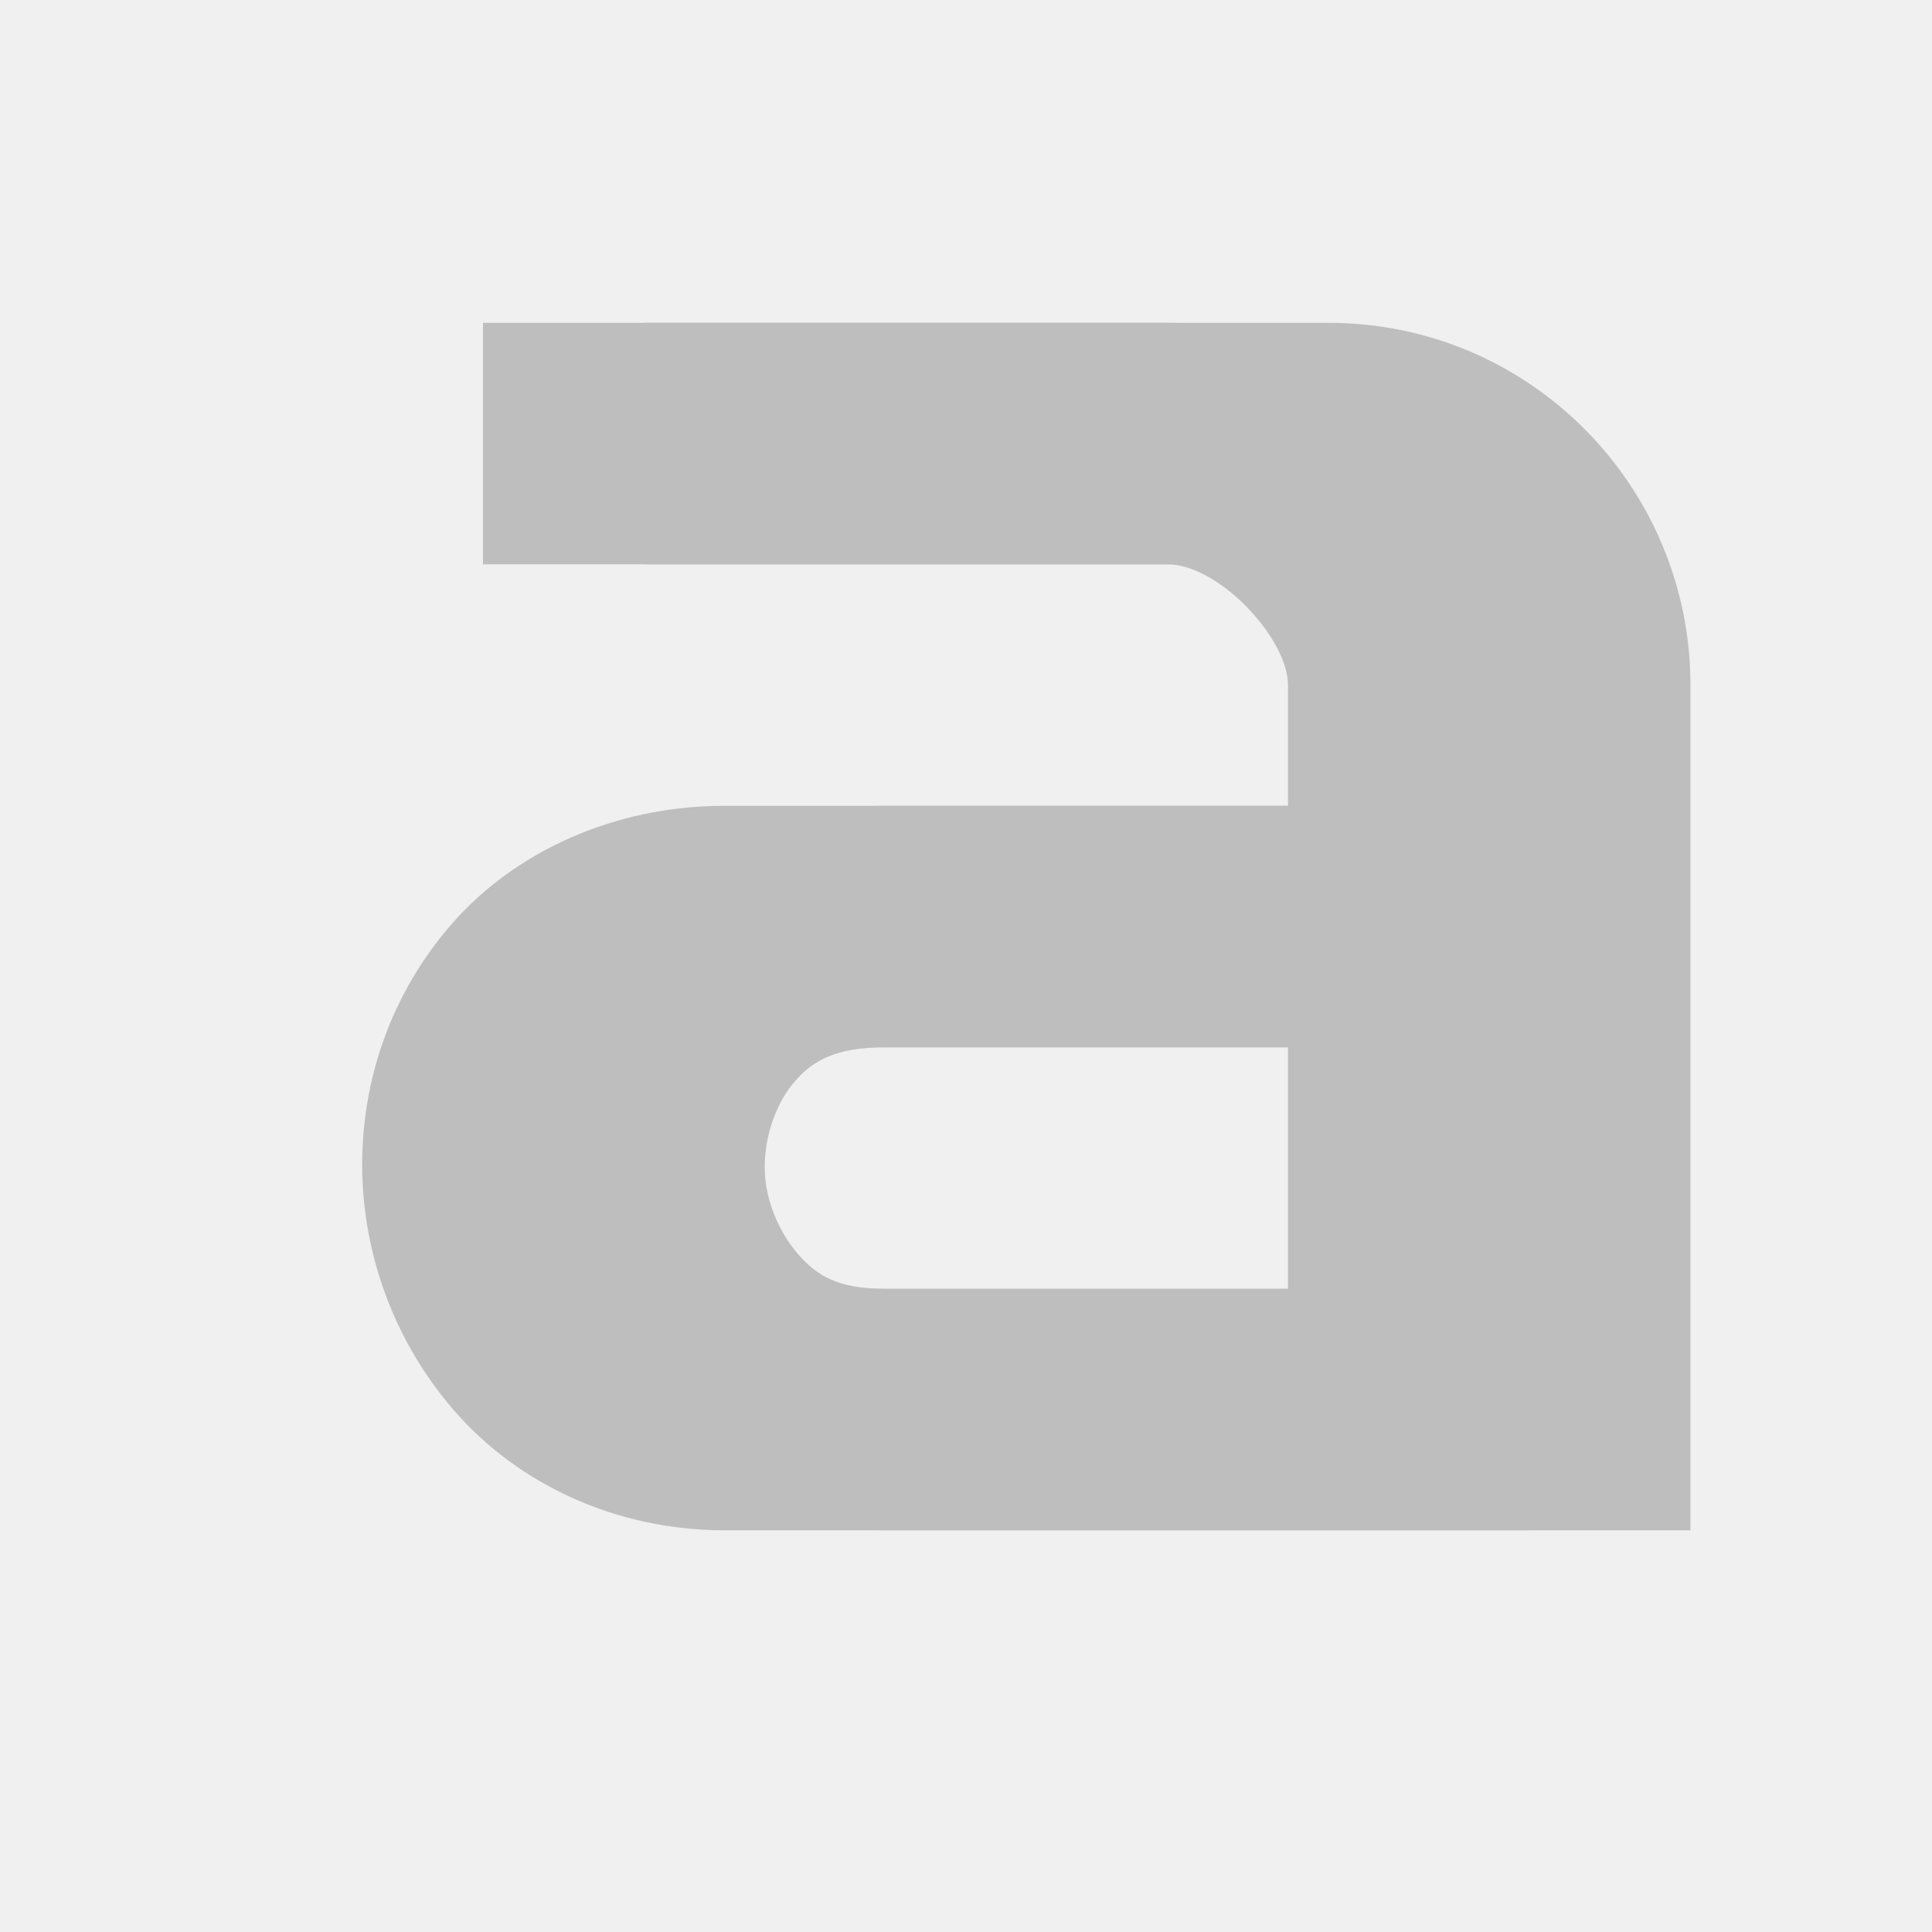
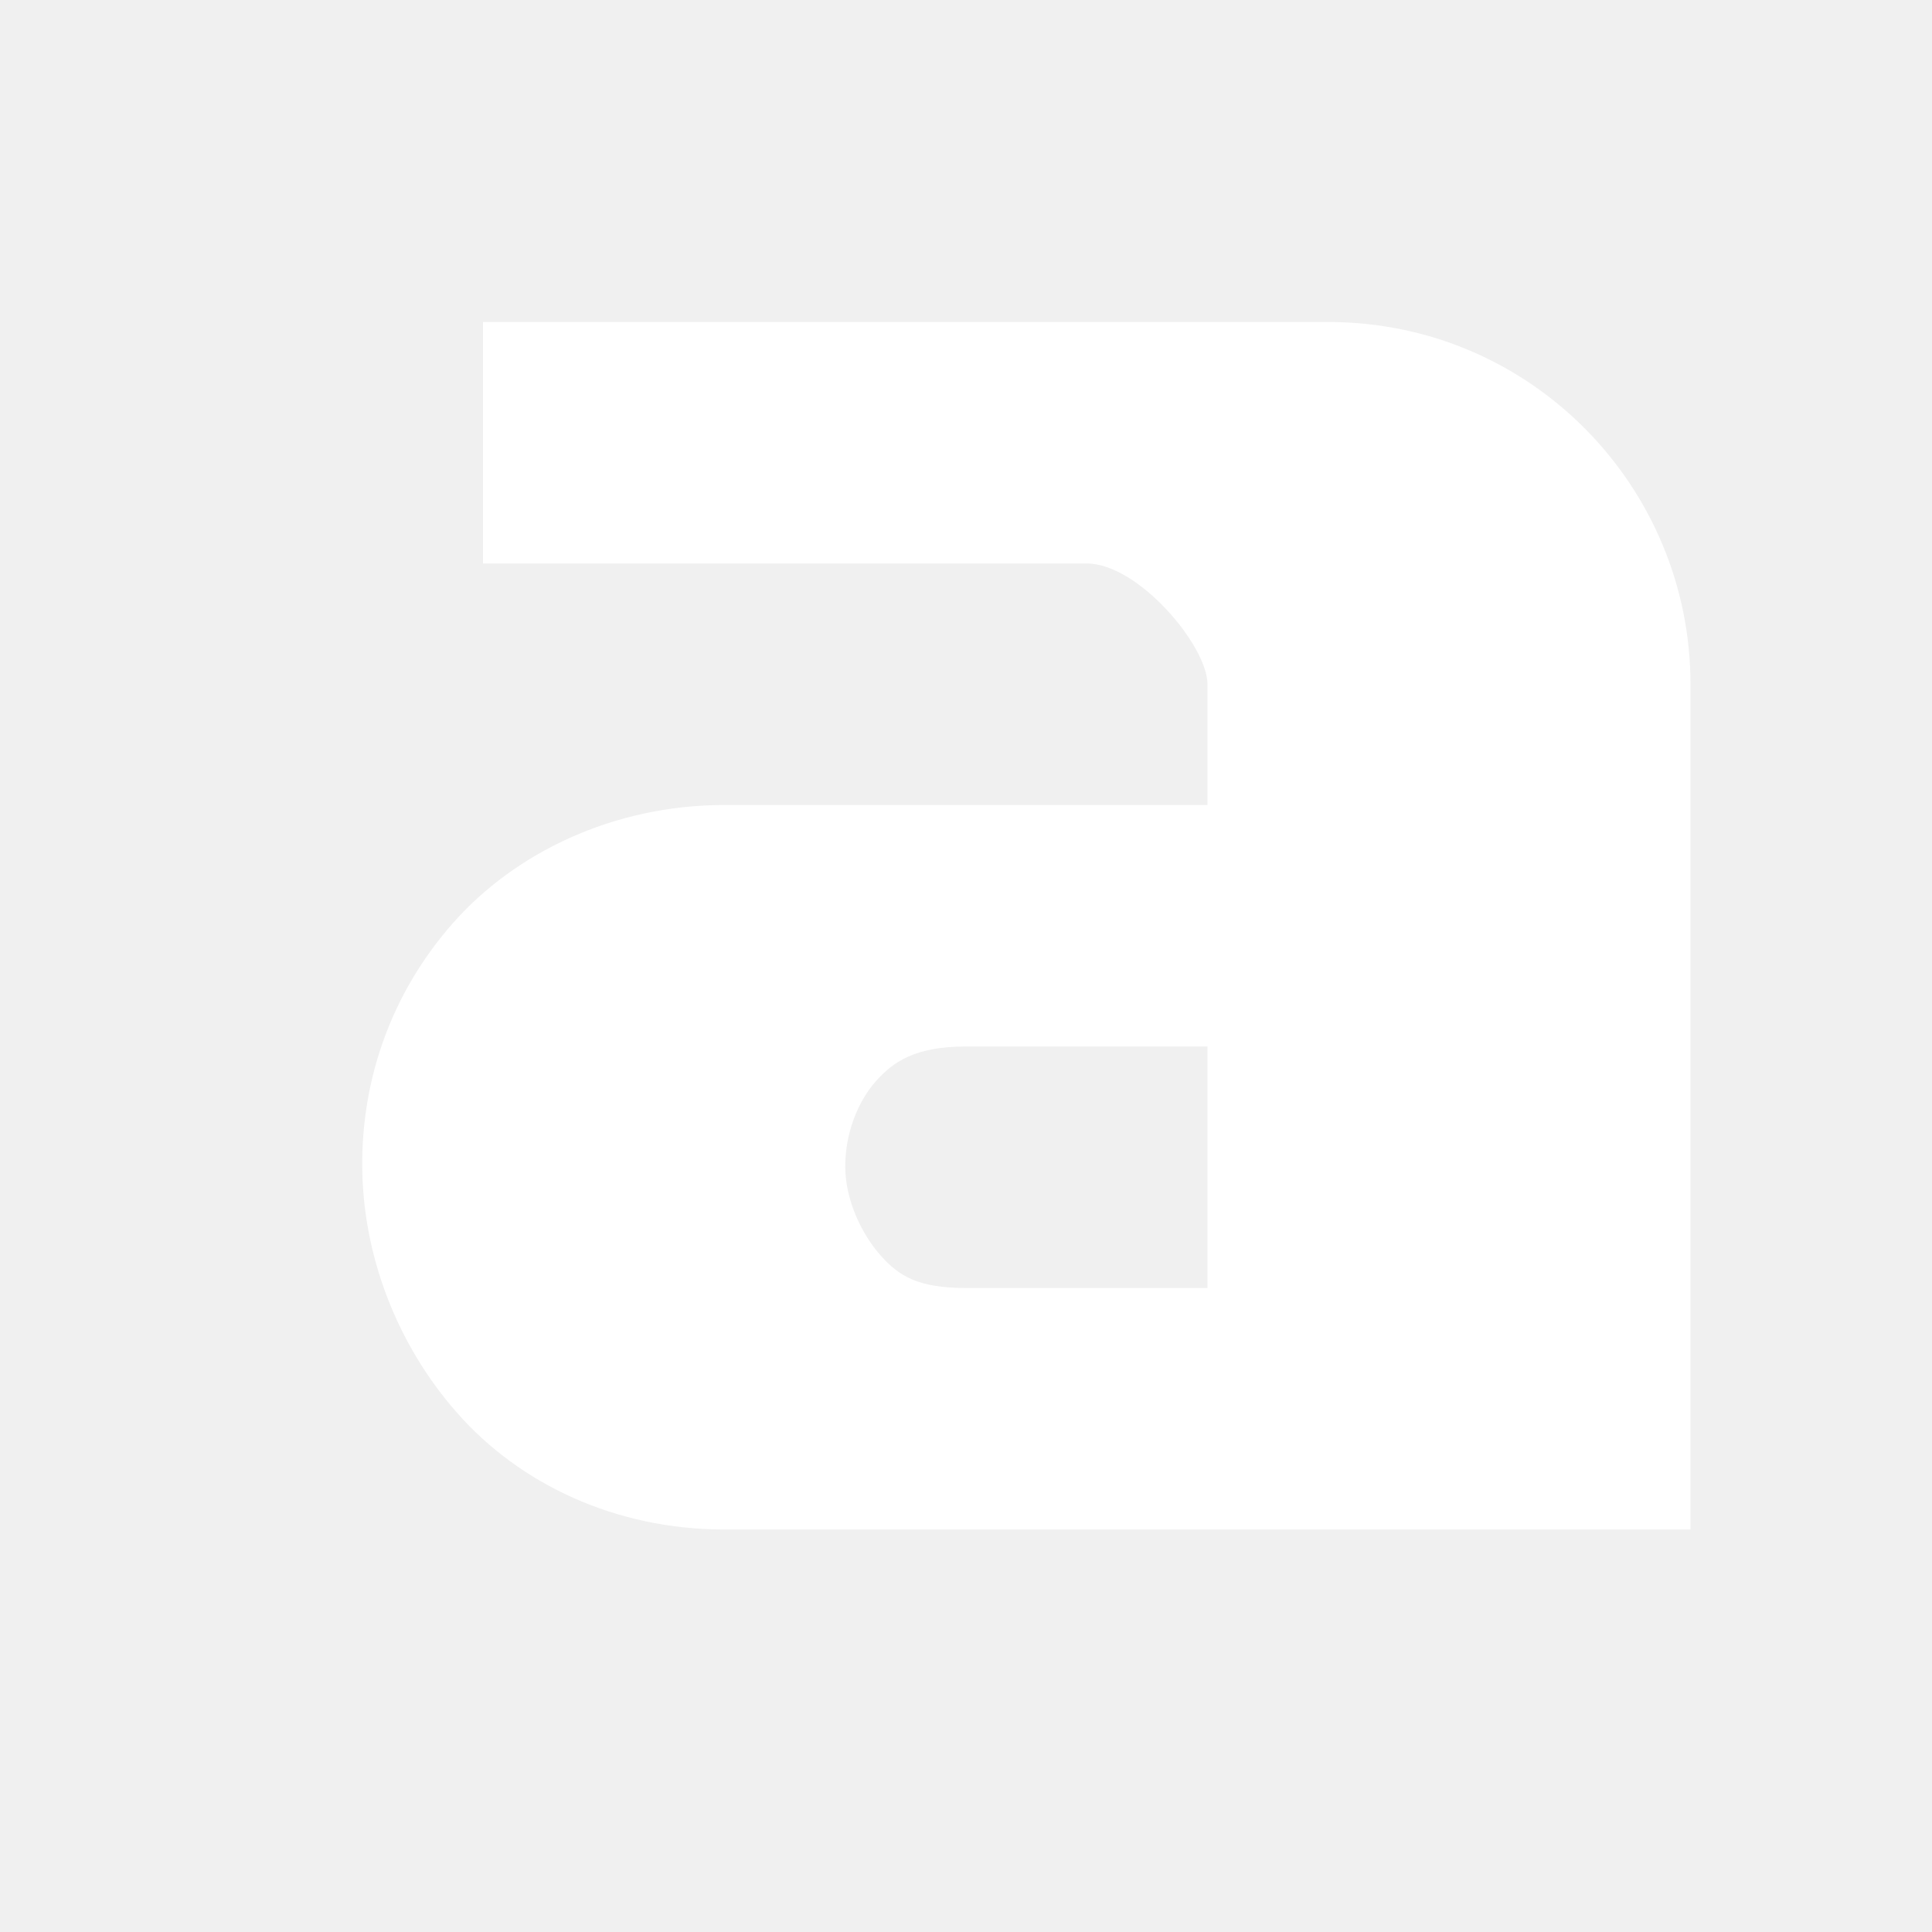
- <svg xmlns="http://www.w3.org/2000/svg" xmlns:ns1="http://www.openswatchbook.org/uri/2009/osb" height="24" id="svg7384" version="1.1" width="24">
-   <defs id="defs7386">
-     <linearGradient gradientTransform="matrix(-2.736579,0.4081035,-0.1890831,-1.446856,239.5401,-1703.69)" id="linearGradient19282" ns1:paint="solid">
-       <stop id="stop19284" offset="0" style="stop-color:#666666;stop-opacity:1;" />
-     </linearGradient>
-     <linearGradient gradientTransform="matrix(-2.736579,0.4081035,-0.1890831,-1.446856,239.5401,-1703.69)" id="linearGradient6146" ns1:paint="solid">
-       <stop id="stop6148" offset="0" style="stop-color:#666666;stop-opacity:1;" />
-     </linearGradient>
-     <linearGradient gradientTransform="matrix(-2.736579,0.4081035,-0.1890831,-1.446856,239.5401,-1703.69)" id="linearGradient6150" ns1:paint="solid">
-       <stop id="stop6152" offset="0" style="stop-color:#666666;stop-opacity:1;" />
-     </linearGradient>
-     <linearGradient gradientTransform="matrix(-2.736579,0.4081035,-0.1890831,-1.446856,239.5401,-1703.69)" id="linearGradient6154" ns1:paint="solid">
-       <stop id="stop6156" offset="0" style="stop-color:#666666;stop-opacity:1;" />
-     </linearGradient>
-     <linearGradient gradientTransform="matrix(-2.736579,0.4081035,-0.1890831,-1.446856,239.5401,-1703.69)" id="linearGradient19282-9" ns1:paint="solid">
-       <stop id="stop19284-9" offset="0" style="stop-color:#666666;stop-opacity:1;" />
-     </linearGradient>
-     <linearGradient gradientTransform="matrix(-2.736579,0.4081035,-0.1890831,-1.446856,239.5401,-1703.69)" id="linearGradient6178" ns1:paint="solid">
-       <stop id="stop6180" offset="0" style="stop-color:#666666;stop-opacity:1;" />
-     </linearGradient>
-     <linearGradient gradientTransform="matrix(-2.736579,0.4081035,-0.1890831,-1.446856,239.5401,-1703.69)" id="linearGradient6182" ns1:paint="solid">
-       <stop id="stop6184" offset="0" style="stop-color:#666666;stop-opacity:1;" />
-     </linearGradient>
-     <linearGradient gradientTransform="matrix(-2.736579,0.4081035,-0.1890831,-1.446856,239.5401,-1703.69)" id="linearGradient6186" ns1:paint="solid">
-       <stop id="stop6188" offset="0" style="stop-color:#666666;stop-opacity:1;" />
-     </linearGradient>
-     <linearGradient gradientTransform="matrix(-2.736579,0.4081035,-0.1890831,-1.446856,239.5401,-1703.69)" id="linearGradient19282-5" ns1:paint="solid">
-       <stop id="stop19284-6" offset="0" style="stop-color:#666666;stop-opacity:1;" />
-     </linearGradient>
-     <linearGradient gradientTransform="matrix(-2.736579,0.4081035,-0.1890831,-1.446856,239.5401,-1703.69)" id="linearGradient6210" ns1:paint="solid">
-       <stop id="stop6212" offset="0" style="stop-color:#666666;stop-opacity:1;" />
-     </linearGradient>
-     <linearGradient gradientTransform="matrix(-2.736579,0.4081035,-0.1890831,-1.446856,239.5401,-1703.69)" id="linearGradient19282-8" ns1:paint="solid">
-       <stop id="stop19284-5" offset="0" style="stop-color:#666666;stop-opacity:1;" />
-     </linearGradient>
-     <linearGradient gradientTransform="matrix(-2.736579,0.4081035,-0.1890831,-1.446856,239.5401,-1703.69)" id="linearGradient6265" ns1:paint="solid">
-       <stop id="stop6267" offset="0" style="stop-color:#666666;stop-opacity:1;" />
-     </linearGradient>
-     <linearGradient gradientTransform="matrix(-2.736579,0.4081035,-0.1890831,-1.446856,239.5401,-1703.69)" id="linearGradient6269" ns1:paint="solid">
-       <stop id="stop6271" offset="0" style="stop-color:#666666;stop-opacity:1;" />
-     </linearGradient>
-     <linearGradient gradientTransform="matrix(-2.736579,0.4081035,-0.1890831,-1.446856,239.5401,-1703.69)" id="linearGradient6273" ns1:paint="solid">
-       <stop id="stop6275" offset="0" style="stop-color:#666666;stop-opacity:1;" />
-     </linearGradient>
-     <linearGradient gradientTransform="matrix(-2.736579,0.4081035,-0.1890831,-1.446856,239.5401,-1703.69)" id="linearGradient6277" ns1:paint="solid">
-       <stop id="stop6279" offset="0" style="stop-color:#666666;stop-opacity:1;" />
-     </linearGradient>
-     <linearGradient gradientTransform="matrix(-2.736579,0.4081035,-0.1890831,-1.446856,239.5401,-1703.69)" id="linearGradient6281" ns1:paint="solid">
-       <stop id="stop6283" offset="0" style="stop-color:#666666;stop-opacity:1;" />
-     </linearGradient>
-     <linearGradient gradientTransform="matrix(-2.736579,0.4081035,-0.1890831,-1.446856,239.5401,-1703.69)" id="linearGradient6285" ns1:paint="solid">
-       <stop id="stop6287" offset="0" style="stop-color:#666666;stop-opacity:1;" />
-     </linearGradient>
-     <linearGradient gradientTransform="matrix(-2.736579,0.4081035,-0.1890831,-1.446856,239.5401,-1703.69)" id="linearGradient6289" ns1:paint="solid">
-       <stop id="stop6291" offset="0" style="stop-color:#666666;stop-opacity:1;" />
-     </linearGradient>
-     <linearGradient gradientTransform="matrix(-2.736579,0.4081035,-0.1890831,-1.446856,239.5401,-1703.69)" id="linearGradient6293" ns1:paint="solid">
-       <stop id="stop6295" offset="0" style="stop-color:#666666;stop-opacity:1;" />
-     </linearGradient>
-     <linearGradient gradientTransform="matrix(-2.736579,0.4081035,-0.1890831,-1.446856,239.5401,-1703.69)" id="linearGradient19282-7" ns1:paint="solid">
-       <stop id="stop19284-64" offset="0" style="stop-color:#666666;stop-opacity:1;" />
-     </linearGradient>
-     <linearGradient gradientTransform="matrix(-2.736579,0.4081035,-0.1890831,-1.446856,239.5401,-1703.69)" id="linearGradient16739" ns1:paint="solid">
-       <stop id="stop16741" offset="0" style="stop-color:#666666;stop-opacity:1;" />
-     </linearGradient>
-     <linearGradient gradientTransform="matrix(-2.736579,0.4081035,-0.1890831,-1.446856,239.5401,-1703.69)" id="linearGradient16743" ns1:paint="solid">
-       <stop id="stop16745" offset="0" style="stop-color:#666666;stop-opacity:1;" />
-     </linearGradient>
-     <linearGradient gradientTransform="matrix(-2.736579,0.4081035,-0.1890831,-1.446856,239.5401,-1703.69)" id="linearGradient16747" ns1:paint="solid">
-       <stop id="stop16749" offset="0" style="stop-color:#666666;stop-opacity:1;" />
-     </linearGradient>
-     <linearGradient gradientTransform="matrix(-2.736579,0.4081035,-0.1890831,-1.446856,239.5401,-1703.69)" id="linearGradient19282-6" ns1:paint="solid">
-       <stop id="stop19284-0" offset="0" style="stop-color:#666666;stop-opacity:1;" />
-     </linearGradient>
-     <linearGradient gradientTransform="matrix(-2.736579,0.4081035,-0.1890831,-1.446856,239.5401,-1703.69)" id="linearGradient17700" ns1:paint="solid">
-       <stop id="stop17702" offset="0" style="stop-color:#666666;stop-opacity:1;" />
-     </linearGradient>
-     <linearGradient gradientTransform="matrix(-2.736579,0.4081035,-0.1890831,-1.446856,239.5401,-1703.69)" id="linearGradient17704" ns1:paint="solid">
-       <stop id="stop17706" offset="0" style="stop-color:#666666;stop-opacity:1;" />
-     </linearGradient>
-     <linearGradient gradientTransform="matrix(-2.736579,0.4081035,-0.1890831,-1.446856,239.5401,-1703.69)" id="linearGradient19282-2" ns1:paint="solid">
-       <stop id="stop19284-2" offset="0" style="stop-color:#666666;stop-opacity:1;" />
-     </linearGradient>
-     <linearGradient gradientTransform="matrix(-2.736579,0.4081035,-0.1890831,-1.446856,239.5401,-1703.69)" id="linearGradient6672" ns1:paint="solid">
-       <stop id="stop6674" offset="0" style="stop-color:#666666;stop-opacity:1;" />
-     </linearGradient>
-     <linearGradient gradientTransform="matrix(-2.736579,0.4081035,-0.1890831,-1.446856,239.5401,-1703.69)" id="linearGradient6676" ns1:paint="solid">
-       <stop id="stop6678" offset="0" style="stop-color:#666666;stop-opacity:1;" />
-     </linearGradient>
-     <linearGradient gradientTransform="matrix(-2.736579,0.4081035,-0.1890831,-1.446856,239.5401,-1703.69)" id="linearGradient6680" ns1:paint="solid">
-       <stop id="stop6682" offset="0" style="stop-color:#666666;stop-opacity:1;" />
-     </linearGradient>
-     <linearGradient gradientTransform="matrix(-1.832639,-0.2093874,0.1278891,-0.9643293,768.0314,-1256.968)" id="linearGradient19282-2-7" ns1:paint="solid">
-       <stop id="stop19284-2-3" offset="0" style="stop-color:#666666;stop-opacity:1;" />
-     </linearGradient>
-   </defs>
-   <g id="layer12" style="display:inline" transform="translate(-77.0004,-195)">
-     <rect height="24" id="rect3825-9-8-3-5-0-9-9-2" style="color:#bebebe;fill:none;stroke:none;stroke-width:1;marker:none;visibility:visible;display:inline;overflow:visible" width="24" x="77" y="195" />
-     <path d="m 85,199.01 0,3 8.5,0 c 0.642,0 1.5,0.921 1.5,1.5 l 0,1.5 -7,0 c -1.379,0 -2.603,0.576 -3.375,1.453 -0.772,0.877 -1.135,1.966 -1.125,3.047 0.009,1.081 0.403,2.179 1.172,3.047 0.768,0.868 1.966,1.453 3.328,1.453 3.333,0 6.667,0 10,0 l 0,-1.5 0,-9 c 0,-2.452 -1.98,-4.5 -4.5,-4.5 z m 3,9 7,0 0,3 -7,0 c -0.597,0 -0.85,-0.165 -1.078,-0.422 -0.228,-0.257 -0.418,-0.659 -0.422,-1.078 -0.003,-0.419 0.157,-0.83 0.375,-1.078 0.218,-0.248 0.491,-0.422 1.125,-0.422 z" id="path11643-3-2-4" style="font-size:medium;font-style:normal;font-variant:normal;font-weight:normal;font-stretch:normal;text-indent:0;text-align:start;text-decoration:none;line-height:normal;letter-spacing:normal;word-spacing:normal;text-transform:none;direction:ltr;block-progression:tb;writing-mode:lr-tb;text-anchor:start;baseline-shift:baseline;color:#000000;fill:#bebebe;fill-opacity:1;stroke:none;stroke-width:2;marker:none;visibility:visible;display:inline;overflow:visible;enable-background:accumulate;font-family:Sans;-inkscape-font-specification:Sans" />
-     <path d="m 83,199.01 0,3 8.5,0 c 0.642,0 1.5,0.921 1.5,1.5 l 0,1.5 -7,0 c -1.379,0 -2.603,0.576 -3.375,1.453 -0.772,0.877 -1.135,1.966 -1.125,3.047 0.009,1.081 0.403,2.179 1.172,3.047 0.768,0.868 1.966,1.453 3.328,1.453 3.333,0 6.667,0 10,0 l 0,-1.5 0,-9 c 0,-2.452 -1.98,-4.5 -4.5,-4.5 z m 3,9 7,0 0,3 -7,0 c -0.597,0 -0.85,-0.165 -1.078,-0.422 -0.228,-0.257 -0.418,-0.659 -0.422,-1.078 -0.003,-0.419 0.157,-0.83 0.375,-1.078 0.218,-0.248 0.491,-0.422 1.125,-0.422 z" id="path21633" style="font-size:medium;font-style:normal;font-variant:normal;font-weight:normal;font-stretch:normal;text-indent:0;text-align:start;text-decoration:none;line-height:normal;letter-spacing:normal;word-spacing:normal;text-transform:none;direction:ltr;block-progression:tb;writing-mode:lr-tb;text-anchor:start;baseline-shift:baseline;color:#000000;fill:#bebebe;fill-opacity:1;stroke:none;stroke-width:2;marker:none;visibility:visible;display:inline;overflow:visible;enable-background:accumulate;font-family:Sans;-inkscape-font-specification:Sans" />
+ <svg xmlns="http://www.w3.org/2000/svg" height="24" id="svg7384" version="1.1" width="24">
+   <defs id="defs7386" />
+   <g id="actions" style="display:inline" transform="translate(-77.0001,-195)">
+     <path d="m 83,199 0,3 2,0 5.5,0 c 0.642,0 1.5,1.025 1.5,1.5 l 0,1.5 -4,0 -2,0 c -1.379,0 -2.603,0.592 -3.375,1.469 -0.772,0.877 -1.135,1.95 -1.125,3.031 0.009,1.081 0.419,2.195 1.188,3.062 0.768,0.868 1.95,1.438 3.312,1.438 l 2,0 8,0 2,0 0,-1.5 0,-9 c 0,-2.452 -1.98,-4.5 -4.5,-4.5 l -2,0 -6.5,0 z m 6,9 3,0 0,3 -3,0 c -0.597,0 -0.835,-0.149 -1.062,-0.406 -0.228,-0.257 -0.434,-0.675 -0.438,-1.094 -0.003,-0.419 0.157,-0.815 0.375,-1.062 0.218,-0.248 0.491,-0.438 1.125,-0.438 z" id="path11643-3-2-4" style="font-size:medium;font-style:normal;font-variant:normal;font-weight:normal;font-stretch:normal;text-indent:0;text-align:start;text-decoration:none;line-height:normal;letter-spacing:normal;word-spacing:normal;text-transform:none;direction:ltr;block-progression:tb;writing-mode:lr-tb;text-anchor:start;baseline-shift:baseline;color:#000000;fill:#ffffff;stroke:none;stroke-width:2;marker:none;visibility:visible;display:inline;overflow:visible;enable-background:accumulate;font-family:Sans;-inkscape-font-specification:Sans" />
  </g>
</svg>
